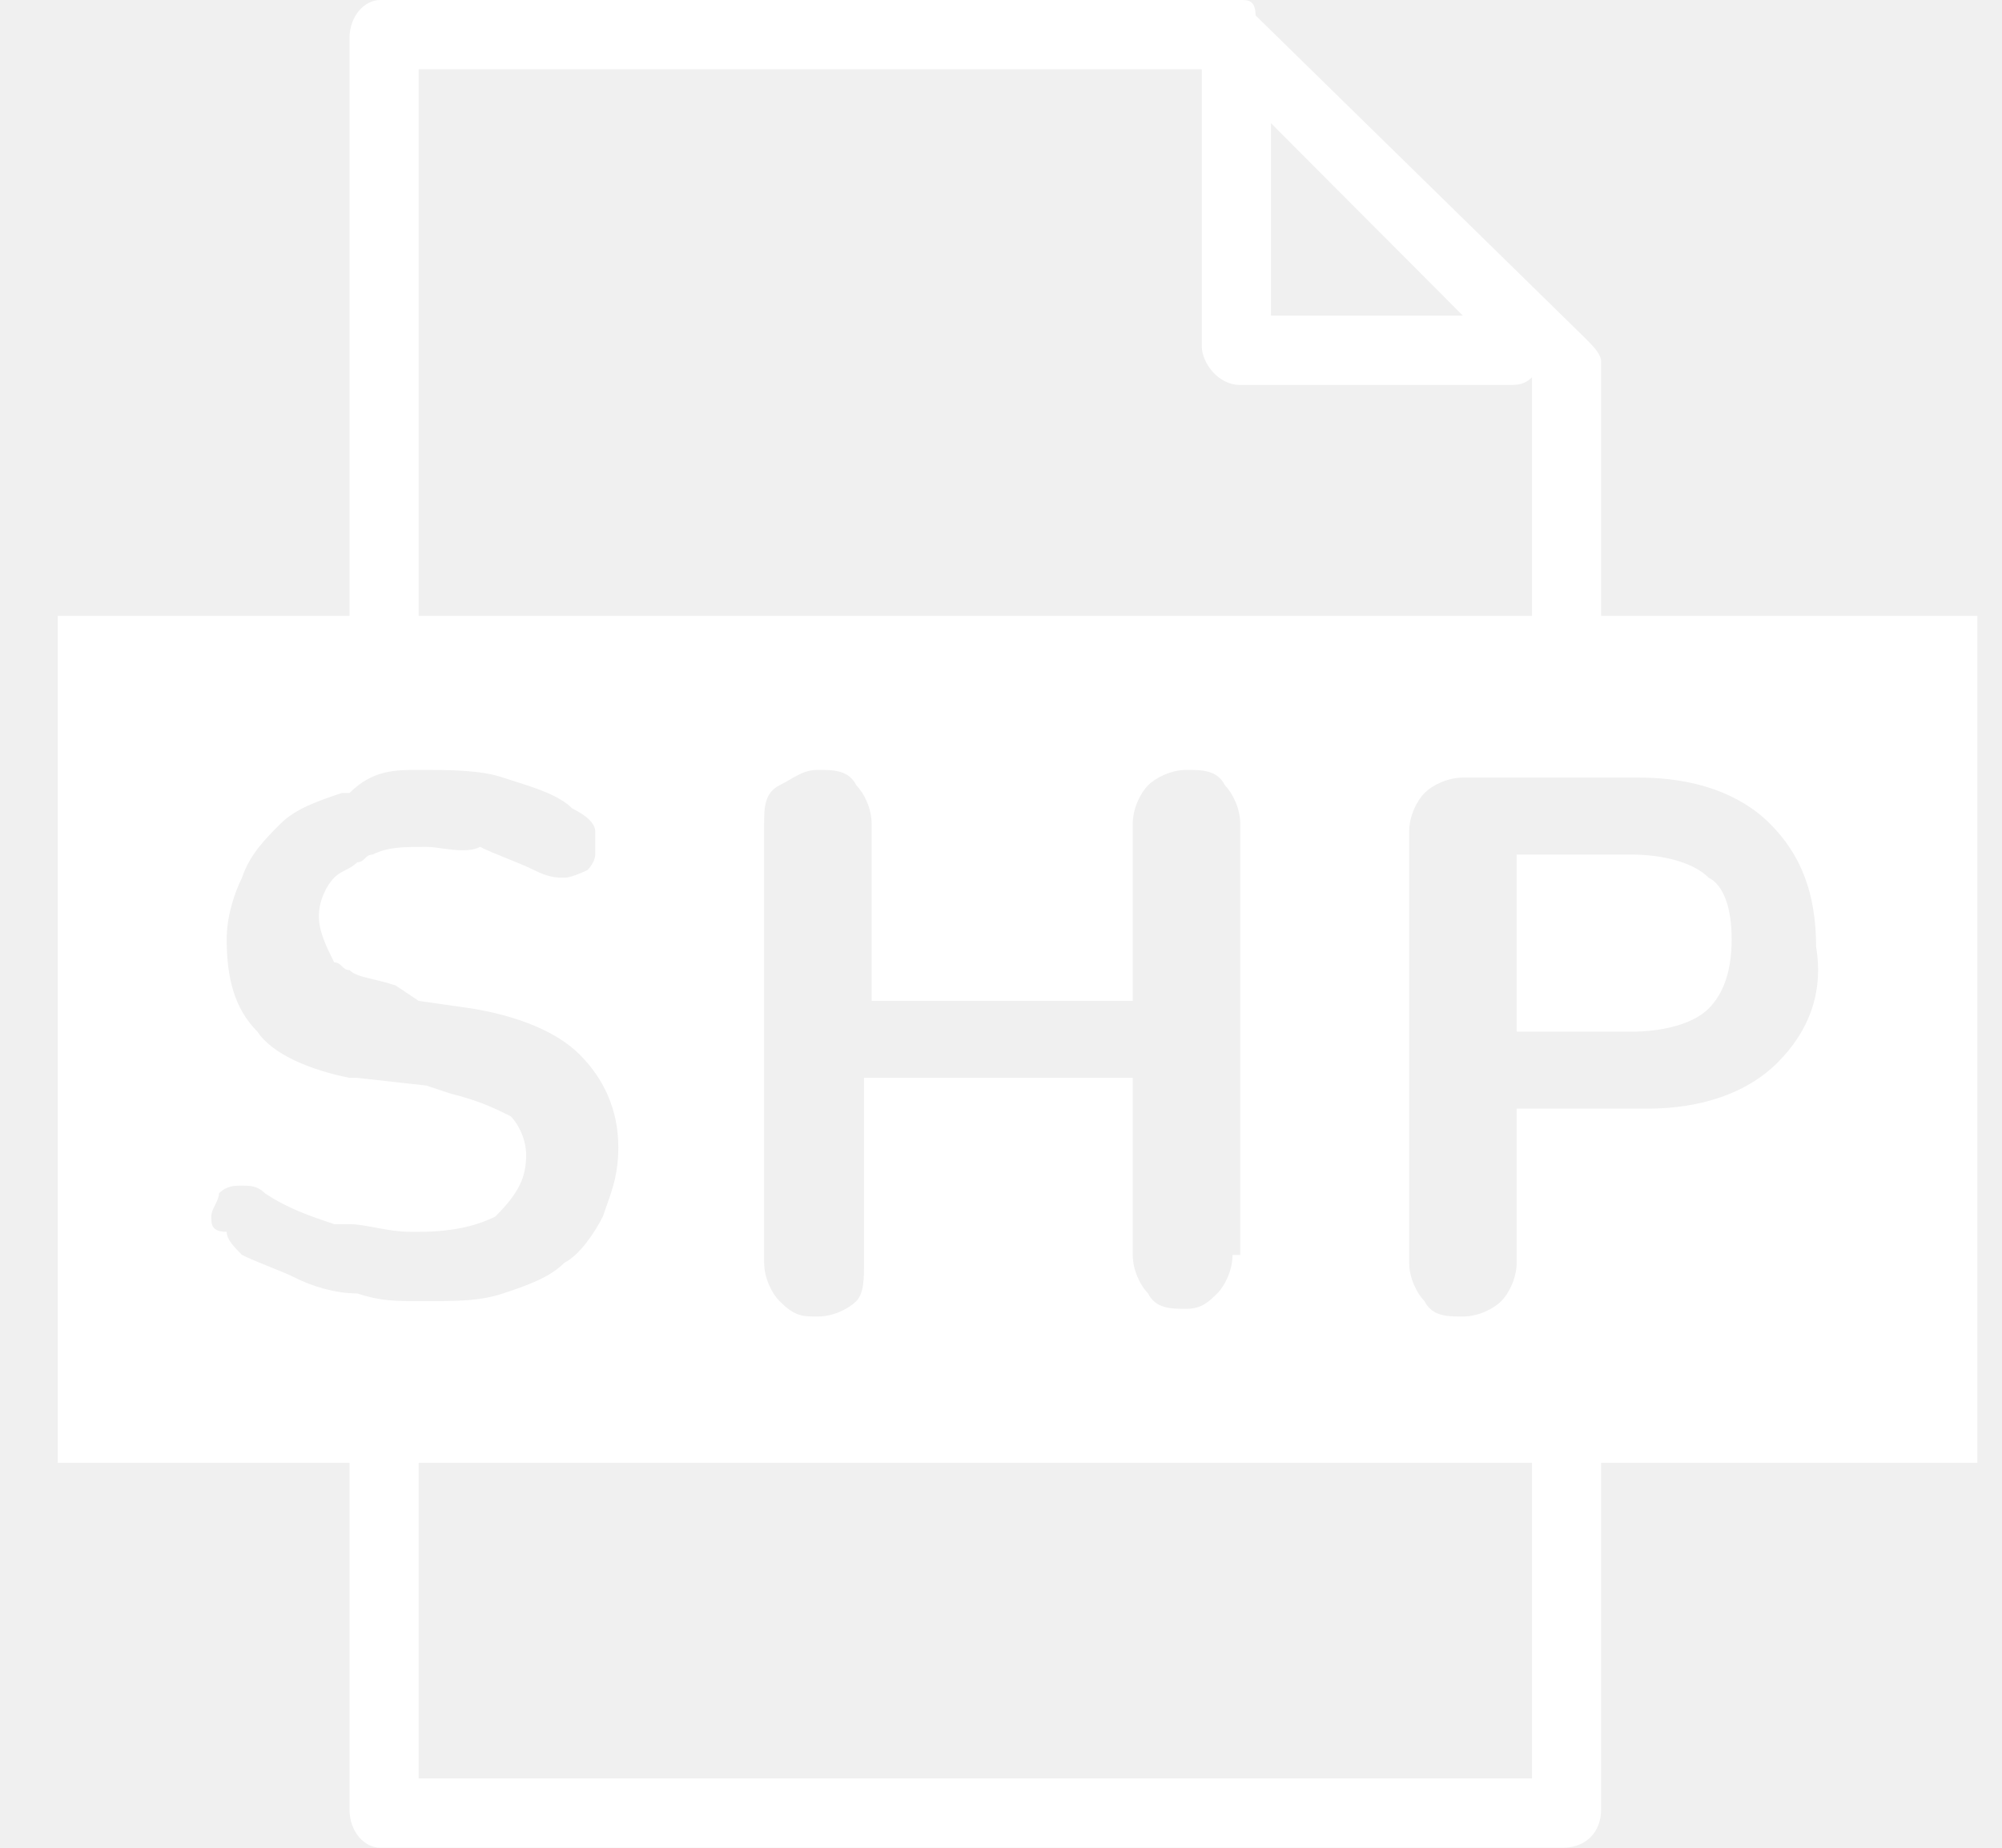
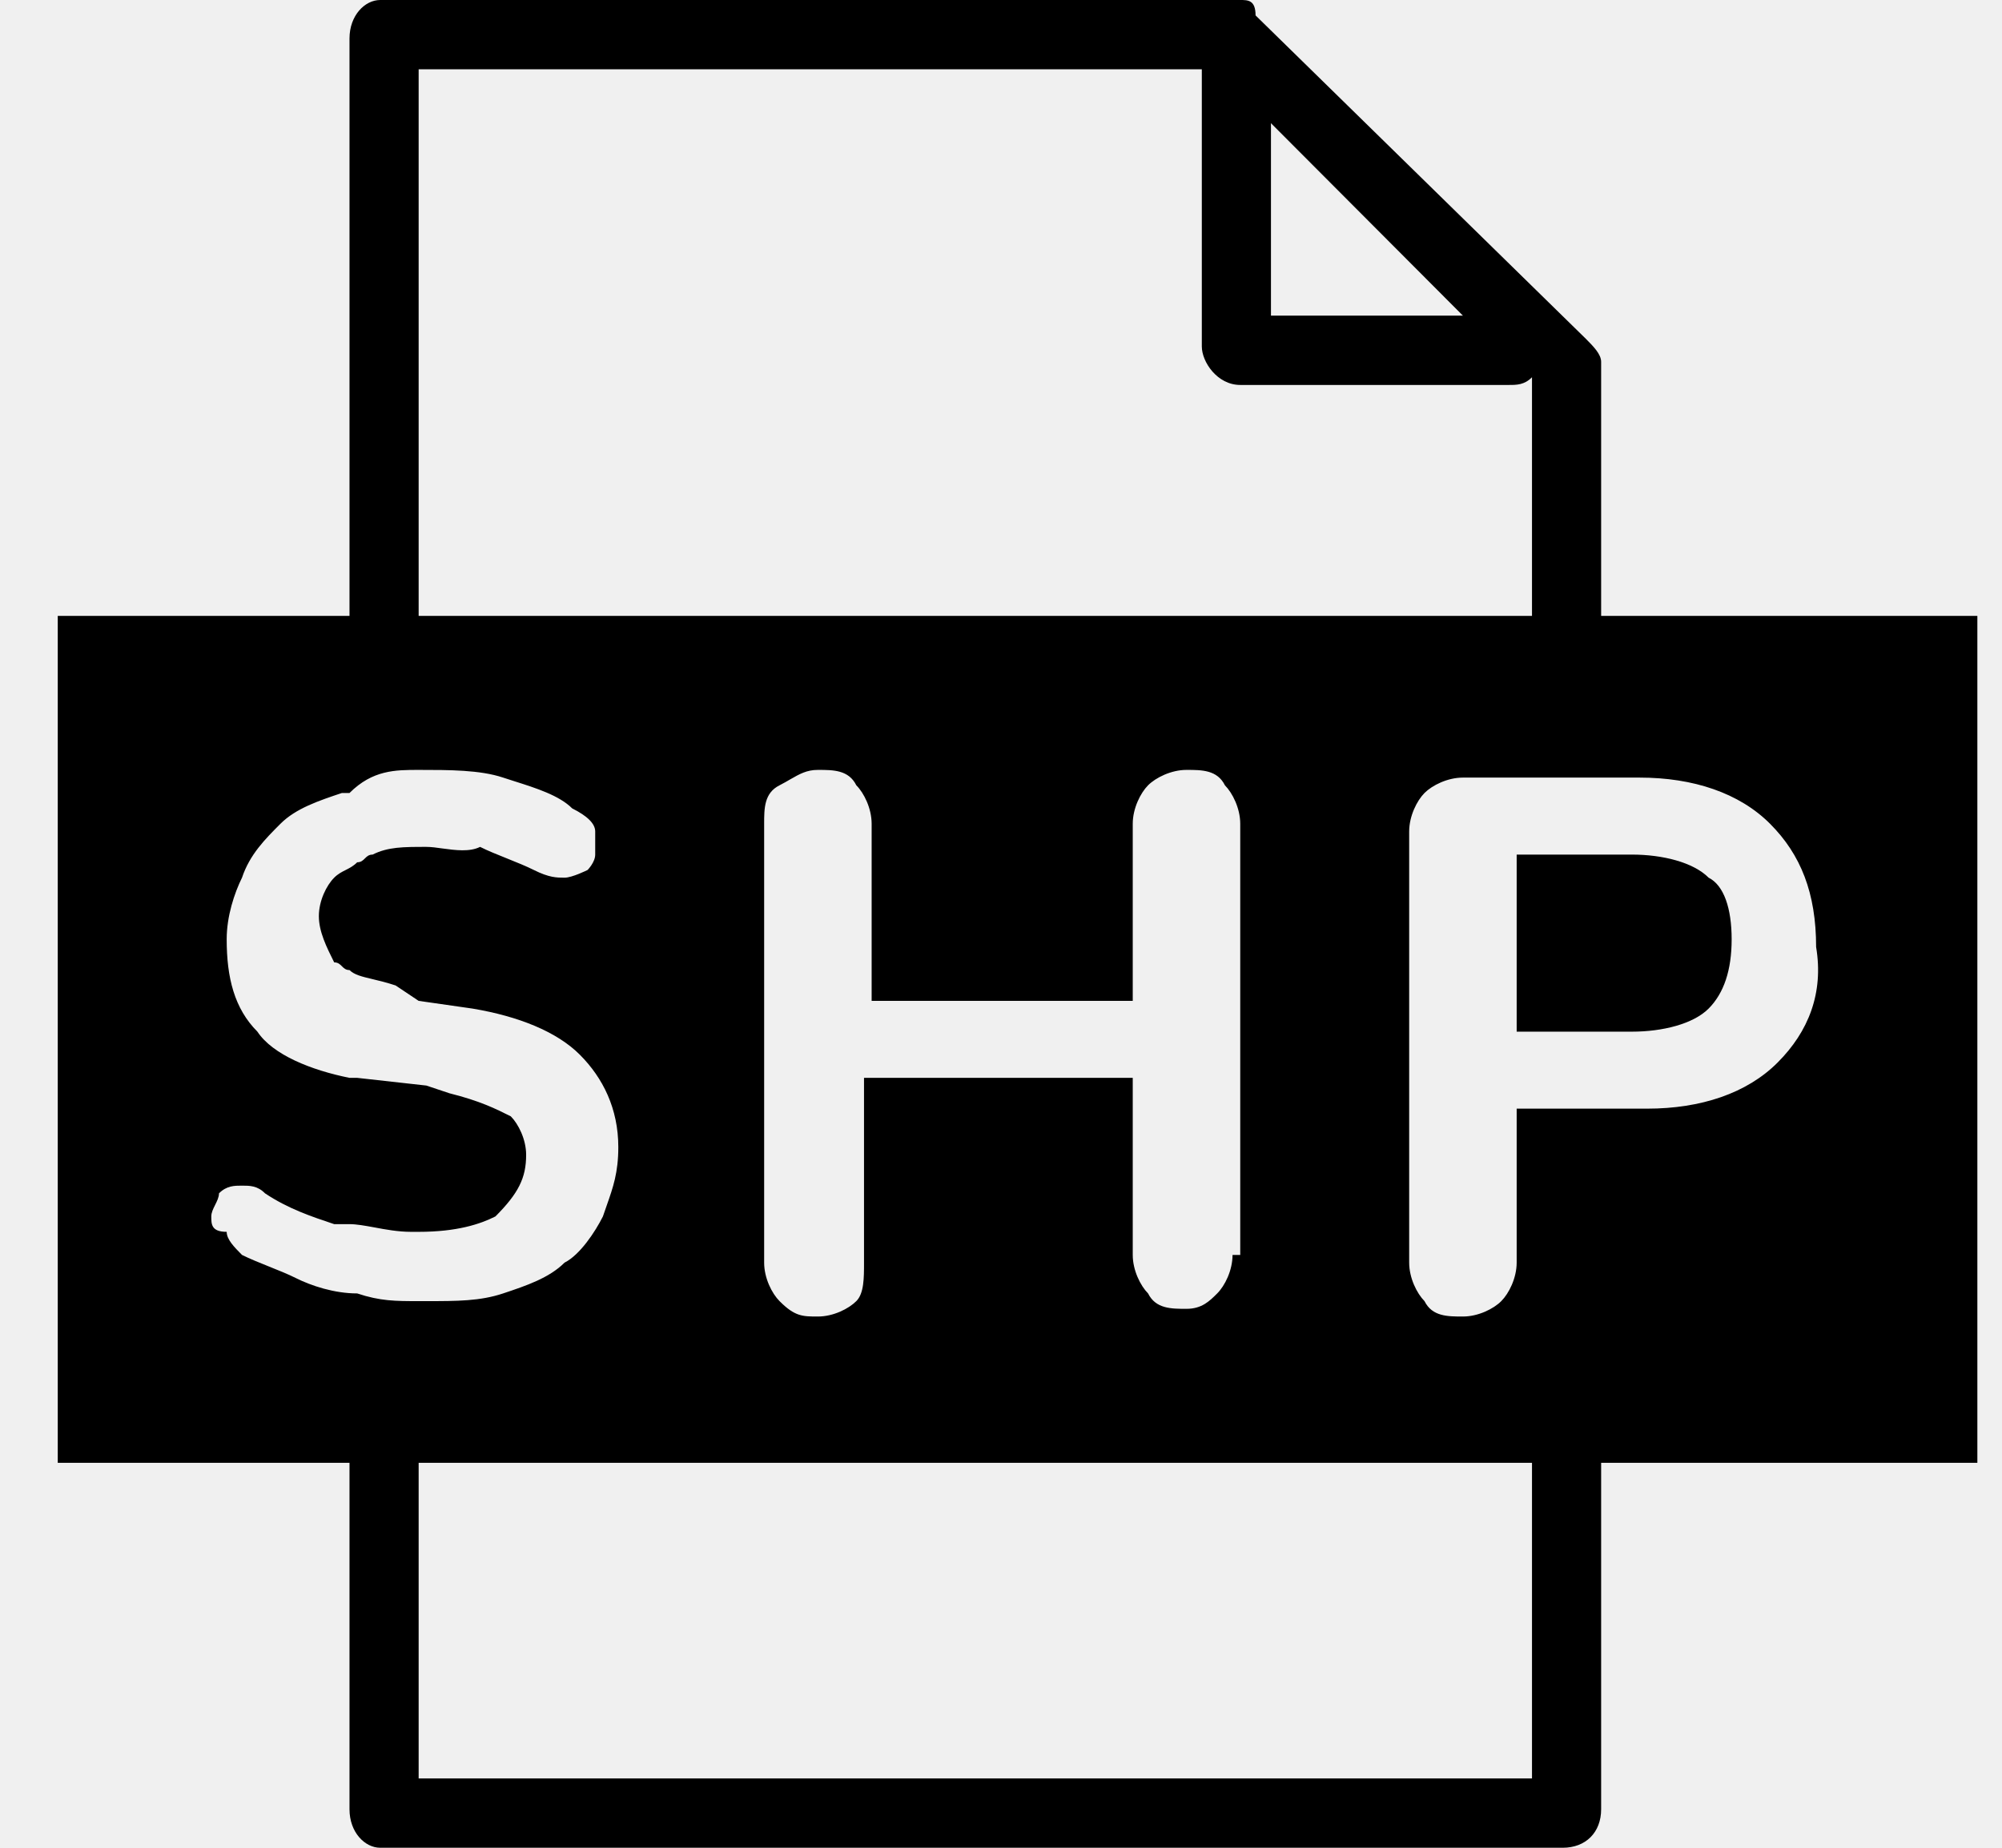
- <svg xmlns="http://www.w3.org/2000/svg" width="26" height="24" viewBox="0 0 26 24" fill="none">
-   <path d="M22.19 13.1C22.389 12.9 22.489 12.6 22.489 12.2C22.489 11.8 22.389 11.5 22.19 11.4C21.991 11.2 21.592 11.1 21.193 11.1H19.697V13.4H21.193C21.592 13.4 21.991 13.3 22.19 13.1Z" fill="white" />
-   <path fill-rule="evenodd" clip-rule="evenodd" d="M20.595 4.4L16.306 0.2C16.306 0 16.207 0 16.107 0H4.938C4.739 0 4.539 0.2 4.539 0.5V8H0.75V19H4.539V23.5C4.539 23.8 4.739 24 4.938 24H20.295C20.595 24 20.794 23.8 20.794 23.5V19H25.68V8H20.794V4.7C20.794 4.6 20.694 4.5 20.595 4.4ZM19.896 8H5.437V0.9H15.608V4.5C15.608 4.7 15.808 5 16.107 5H19.597C19.697 5 19.797 5 19.896 4.9V8ZM5.437 23.1V19H19.896V23.1H5.437ZM16.506 4.1V1.6L18.999 4.1H16.506ZM7.83 15.8C7.73 16 7.531 16.3 7.332 16.4C7.132 16.6 6.833 16.7 6.534 16.8C6.235 16.9 5.935 16.9 5.537 16.9H5.437C5.138 16.9 4.938 16.9 4.639 16.8C4.34 16.8 4.041 16.7 3.841 16.6C3.742 16.55 3.617 16.5 3.492 16.45C3.368 16.4 3.243 16.35 3.143 16.3C3.044 16.2 2.944 16.1 2.944 16C2.744 16 2.744 15.9 2.744 15.8C2.744 15.75 2.769 15.7 2.794 15.65C2.819 15.6 2.844 15.55 2.844 15.5C2.944 15.4 3.044 15.4 3.143 15.4C3.243 15.4 3.343 15.4 3.442 15.5C3.742 15.7 4.041 15.8 4.34 15.9L4.539 15.9C4.629 15.9 4.739 15.92 4.86 15.942C5.008 15.97 5.172 16 5.337 16H5.437C5.935 16 6.235 15.9 6.434 15.8C6.733 15.5 6.833 15.3 6.833 15C6.833 14.8 6.733 14.6 6.634 14.5C6.434 14.4 6.235 14.3 5.836 14.2L5.537 14.1L4.639 14H4.539C4.041 13.9 3.542 13.7 3.343 13.4C3.044 13.1 2.944 12.7 2.944 12.2C2.944 11.9 3.044 11.6 3.143 11.4C3.243 11.1 3.442 10.9 3.642 10.7C3.841 10.5 4.141 10.4 4.44 10.3H4.539C4.839 10 5.138 10 5.437 10C5.836 10 6.235 10 6.534 10.1C6.582 10.116 6.633 10.132 6.686 10.149C6.957 10.235 7.264 10.332 7.431 10.5C7.631 10.6 7.73 10.7 7.73 10.8V11.1C7.73 11.2 7.631 11.3 7.631 11.3C7.631 11.3 7.431 11.4 7.332 11.4C7.232 11.4 7.132 11.4 6.933 11.3C6.833 11.25 6.708 11.2 6.584 11.15C6.459 11.1 6.334 11.05 6.235 11C6.098 11.068 5.915 11.043 5.75 11.021C5.673 11.01 5.6 11 5.537 11C5.237 11 5.038 11 4.839 11.1C4.789 11.1 4.764 11.125 4.739 11.15C4.714 11.175 4.689 11.2 4.639 11.2C4.589 11.25 4.539 11.275 4.49 11.3C4.44 11.325 4.39 11.35 4.34 11.4C4.24 11.5 4.141 11.7 4.141 11.9C4.141 12.1 4.24 12.3 4.34 12.5C4.39 12.5 4.415 12.525 4.44 12.55C4.465 12.575 4.49 12.6 4.539 12.6C4.601 12.662 4.701 12.685 4.839 12.718C4.924 12.738 5.023 12.762 5.138 12.8L5.437 13L6.135 13.1C6.733 13.2 7.232 13.4 7.531 13.7C7.83 14 8.03 14.4 8.03 14.9C8.03 15.231 7.961 15.425 7.881 15.653C7.864 15.7 7.847 15.748 7.83 15.8ZM16.007 16.3C16.007 16.5 15.908 16.7 15.808 16.8C15.708 16.9 15.608 17 15.409 17C15.21 17 15.01 17 14.91 16.8C14.811 16.7 14.711 16.5 14.711 16.3V14H11.221V16.4C11.221 16.6 11.221 16.8 11.121 16.9C11.021 17 10.822 17.1 10.622 17.1C10.423 17.1 10.323 17.1 10.124 16.9C10.024 16.8 9.924 16.6 9.924 16.4V10.7C9.924 10.5 9.924 10.3 10.124 10.2C10.177 10.173 10.223 10.146 10.266 10.121C10.384 10.054 10.476 10 10.622 10C10.822 10 11.021 10 11.121 10.2C11.221 10.3 11.32 10.5 11.32 10.7V13H14.711V10.7C14.711 10.5 14.811 10.3 14.91 10.2C15.01 10.1 15.21 10 15.409 10C15.608 10 15.808 10 15.908 10.2C16.007 10.3 16.107 10.5 16.107 10.7V16.3H16.007ZM23.087 13.8C22.689 14.2 22.09 14.4 21.392 14.4H19.697V16.4C19.697 16.6 19.597 16.8 19.497 16.9C19.398 17 19.198 17.1 18.999 17.1C18.799 17.1 18.6 17.1 18.5 16.9C18.401 16.8 18.301 16.6 18.301 16.4V10.8C18.301 10.6 18.401 10.4 18.5 10.3C18.6 10.2 18.799 10.1 18.999 10.1H21.293C21.991 10.1 22.589 10.3 22.988 10.7C23.387 11.1 23.586 11.6 23.586 12.3C23.686 12.9 23.486 13.4 23.087 13.8Z" fill="white" />
+ <svg xmlns="http://www.w3.org/2000/svg" width="26" height="24" viewBox="0 0 26 24">
+   <path d="M22.19 13.1C22.389 12.9 22.489 12.6 22.489 12.2C22.489 11.8 22.389 11.5 22.19 11.4C21.991 11.2 21.592 11.1 21.193 11.1H19.697V13.4H21.193C21.592 13.4 21.991 13.3 22.19 13.1Z" />
+   <path fill-rule="evenodd" clip-rule="evenodd" d="M20.595 4.4L16.306 0.2C16.306 0 16.207 0 16.107 0H4.938C4.739 0 4.539 0.2 4.539 0.5V8H0.75V19H4.539V23.5C4.539 23.8 4.739 24 4.938 24H20.295C20.595 24 20.794 23.8 20.794 23.5V19H25.68V8H20.794V4.7C20.794 4.6 20.694 4.5 20.595 4.4ZM19.896 8H5.437V0.9H15.608V4.5C15.608 4.7 15.808 5 16.107 5H19.597C19.697 5 19.797 5 19.896 4.9V8ZM5.437 23.1V19H19.896V23.1H5.437ZM16.506 4.1V1.6L18.999 4.1H16.506ZM7.83 15.8C7.73 16 7.531 16.3 7.332 16.4C7.132 16.6 6.833 16.7 6.534 16.8C6.235 16.9 5.935 16.9 5.537 16.9H5.437C5.138 16.9 4.938 16.9 4.639 16.8C4.34 16.8 4.041 16.7 3.841 16.6C3.742 16.55 3.617 16.5 3.492 16.45C3.368 16.4 3.243 16.35 3.143 16.3C3.044 16.2 2.944 16.1 2.944 16C2.744 16 2.744 15.9 2.744 15.8C2.744 15.75 2.769 15.7 2.794 15.65C2.819 15.6 2.844 15.55 2.844 15.5C2.944 15.4 3.044 15.4 3.143 15.4C3.243 15.4 3.343 15.4 3.442 15.5C3.742 15.7 4.041 15.8 4.34 15.9L4.539 15.9C4.629 15.9 4.739 15.92 4.86 15.942C5.008 15.97 5.172 16 5.337 16H5.437C5.935 16 6.235 15.9 6.434 15.8C6.733 15.5 6.833 15.3 6.833 15C6.833 14.8 6.733 14.6 6.634 14.5C6.434 14.4 6.235 14.3 5.836 14.2L5.537 14.1L4.639 14H4.539C4.041 13.9 3.542 13.7 3.343 13.4C3.044 13.1 2.944 12.7 2.944 12.2C2.944 11.9 3.044 11.6 3.143 11.4C3.243 11.1 3.442 10.9 3.642 10.7C3.841 10.5 4.141 10.4 4.44 10.3H4.539C4.839 10 5.138 10 5.437 10C5.836 10 6.235 10 6.534 10.1C6.582 10.116 6.633 10.132 6.686 10.149C6.957 10.235 7.264 10.332 7.431 10.5C7.631 10.6 7.73 10.7 7.73 10.8V11.1C7.73 11.2 7.631 11.3 7.631 11.3C7.631 11.3 7.431 11.4 7.332 11.4C7.232 11.4 7.132 11.4 6.933 11.3C6.833 11.25 6.708 11.2 6.584 11.15C6.459 11.1 6.334 11.05 6.235 11C6.098 11.068 5.915 11.043 5.75 11.021C5.673 11.01 5.6 11 5.537 11C5.237 11 5.038 11 4.839 11.1C4.789 11.1 4.764 11.125 4.739 11.15C4.714 11.175 4.689 11.2 4.639 11.2C4.589 11.25 4.539 11.275 4.49 11.3C4.44 11.325 4.39 11.35 4.34 11.4C4.24 11.5 4.141 11.7 4.141 11.9C4.141 12.1 4.24 12.3 4.34 12.5C4.39 12.5 4.415 12.525 4.44 12.55C4.465 12.575 4.49 12.6 4.539 12.6C4.601 12.662 4.701 12.685 4.839 12.718C4.924 12.738 5.023 12.762 5.138 12.8L5.437 13L6.135 13.1C6.733 13.2 7.232 13.4 7.531 13.7C7.83 14 8.03 14.4 8.03 14.9C8.03 15.231 7.961 15.425 7.881 15.653C7.864 15.7 7.847 15.748 7.83 15.8ZM16.007 16.3C16.007 16.5 15.908 16.7 15.808 16.8C15.708 16.9 15.608 17 15.409 17C15.21 17 15.01 17 14.91 16.8C14.811 16.7 14.711 16.5 14.711 16.3V14H11.221V16.4C11.221 16.6 11.221 16.8 11.121 16.9C11.021 17 10.822 17.1 10.622 17.1C10.423 17.1 10.323 17.1 10.124 16.9C10.024 16.8 9.924 16.6 9.924 16.4V10.7C9.924 10.5 9.924 10.3 10.124 10.2C10.177 10.173 10.223 10.146 10.266 10.121C10.384 10.054 10.476 10 10.622 10C10.822 10 11.021 10 11.121 10.2C11.221 10.3 11.32 10.5 11.32 10.7V13H14.711V10.7C14.711 10.5 14.811 10.3 14.91 10.2C15.01 10.1 15.21 10 15.409 10C15.608 10 15.808 10 15.908 10.2C16.007 10.3 16.107 10.5 16.107 10.7V16.3H16.007ZM23.087 13.8C22.689 14.2 22.09 14.4 21.392 14.4H19.697V16.4C19.697 16.6 19.597 16.8 19.497 16.9C19.398 17 19.198 17.1 18.999 17.1C18.799 17.1 18.6 17.1 18.5 16.9C18.401 16.8 18.301 16.6 18.301 16.4V10.8C18.301 10.6 18.401 10.4 18.5 10.3C18.6 10.2 18.799 10.1 18.999 10.1H21.293C21.991 10.1 22.589 10.3 22.988 10.7C23.387 11.1 23.586 11.6 23.586 12.3C23.686 12.9 23.486 13.4 23.087 13.8Z" />
</svg>
